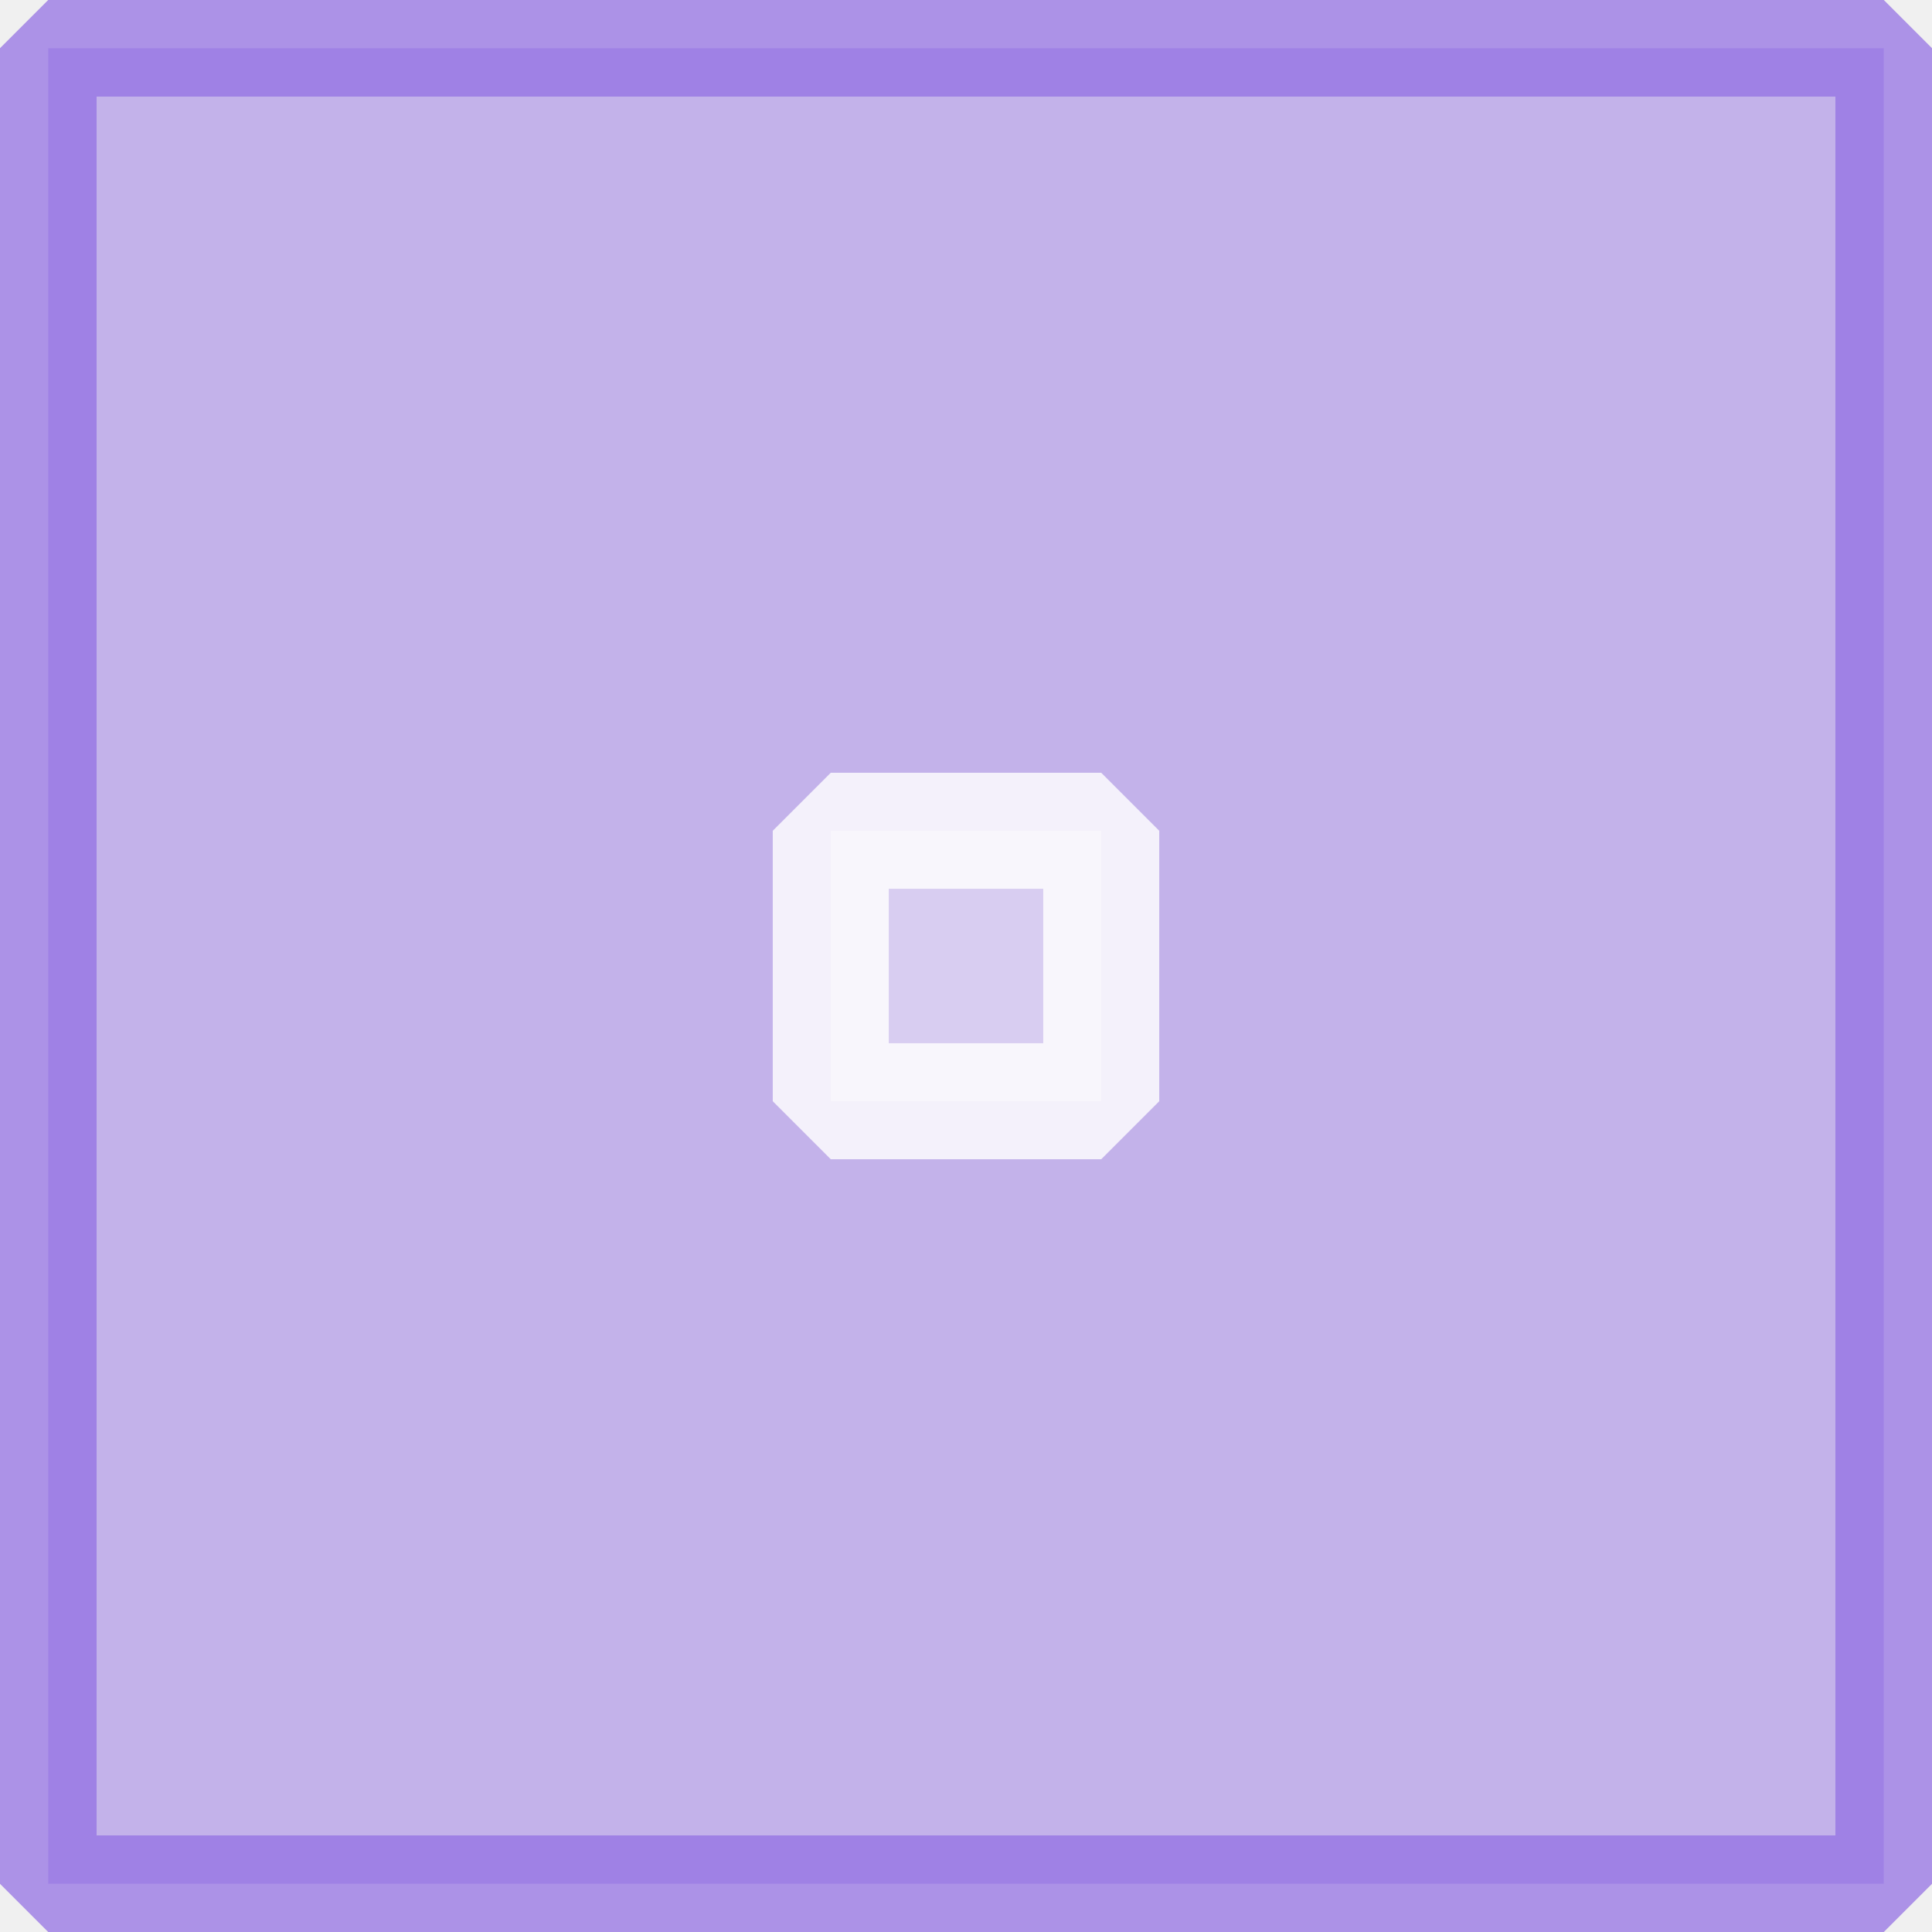
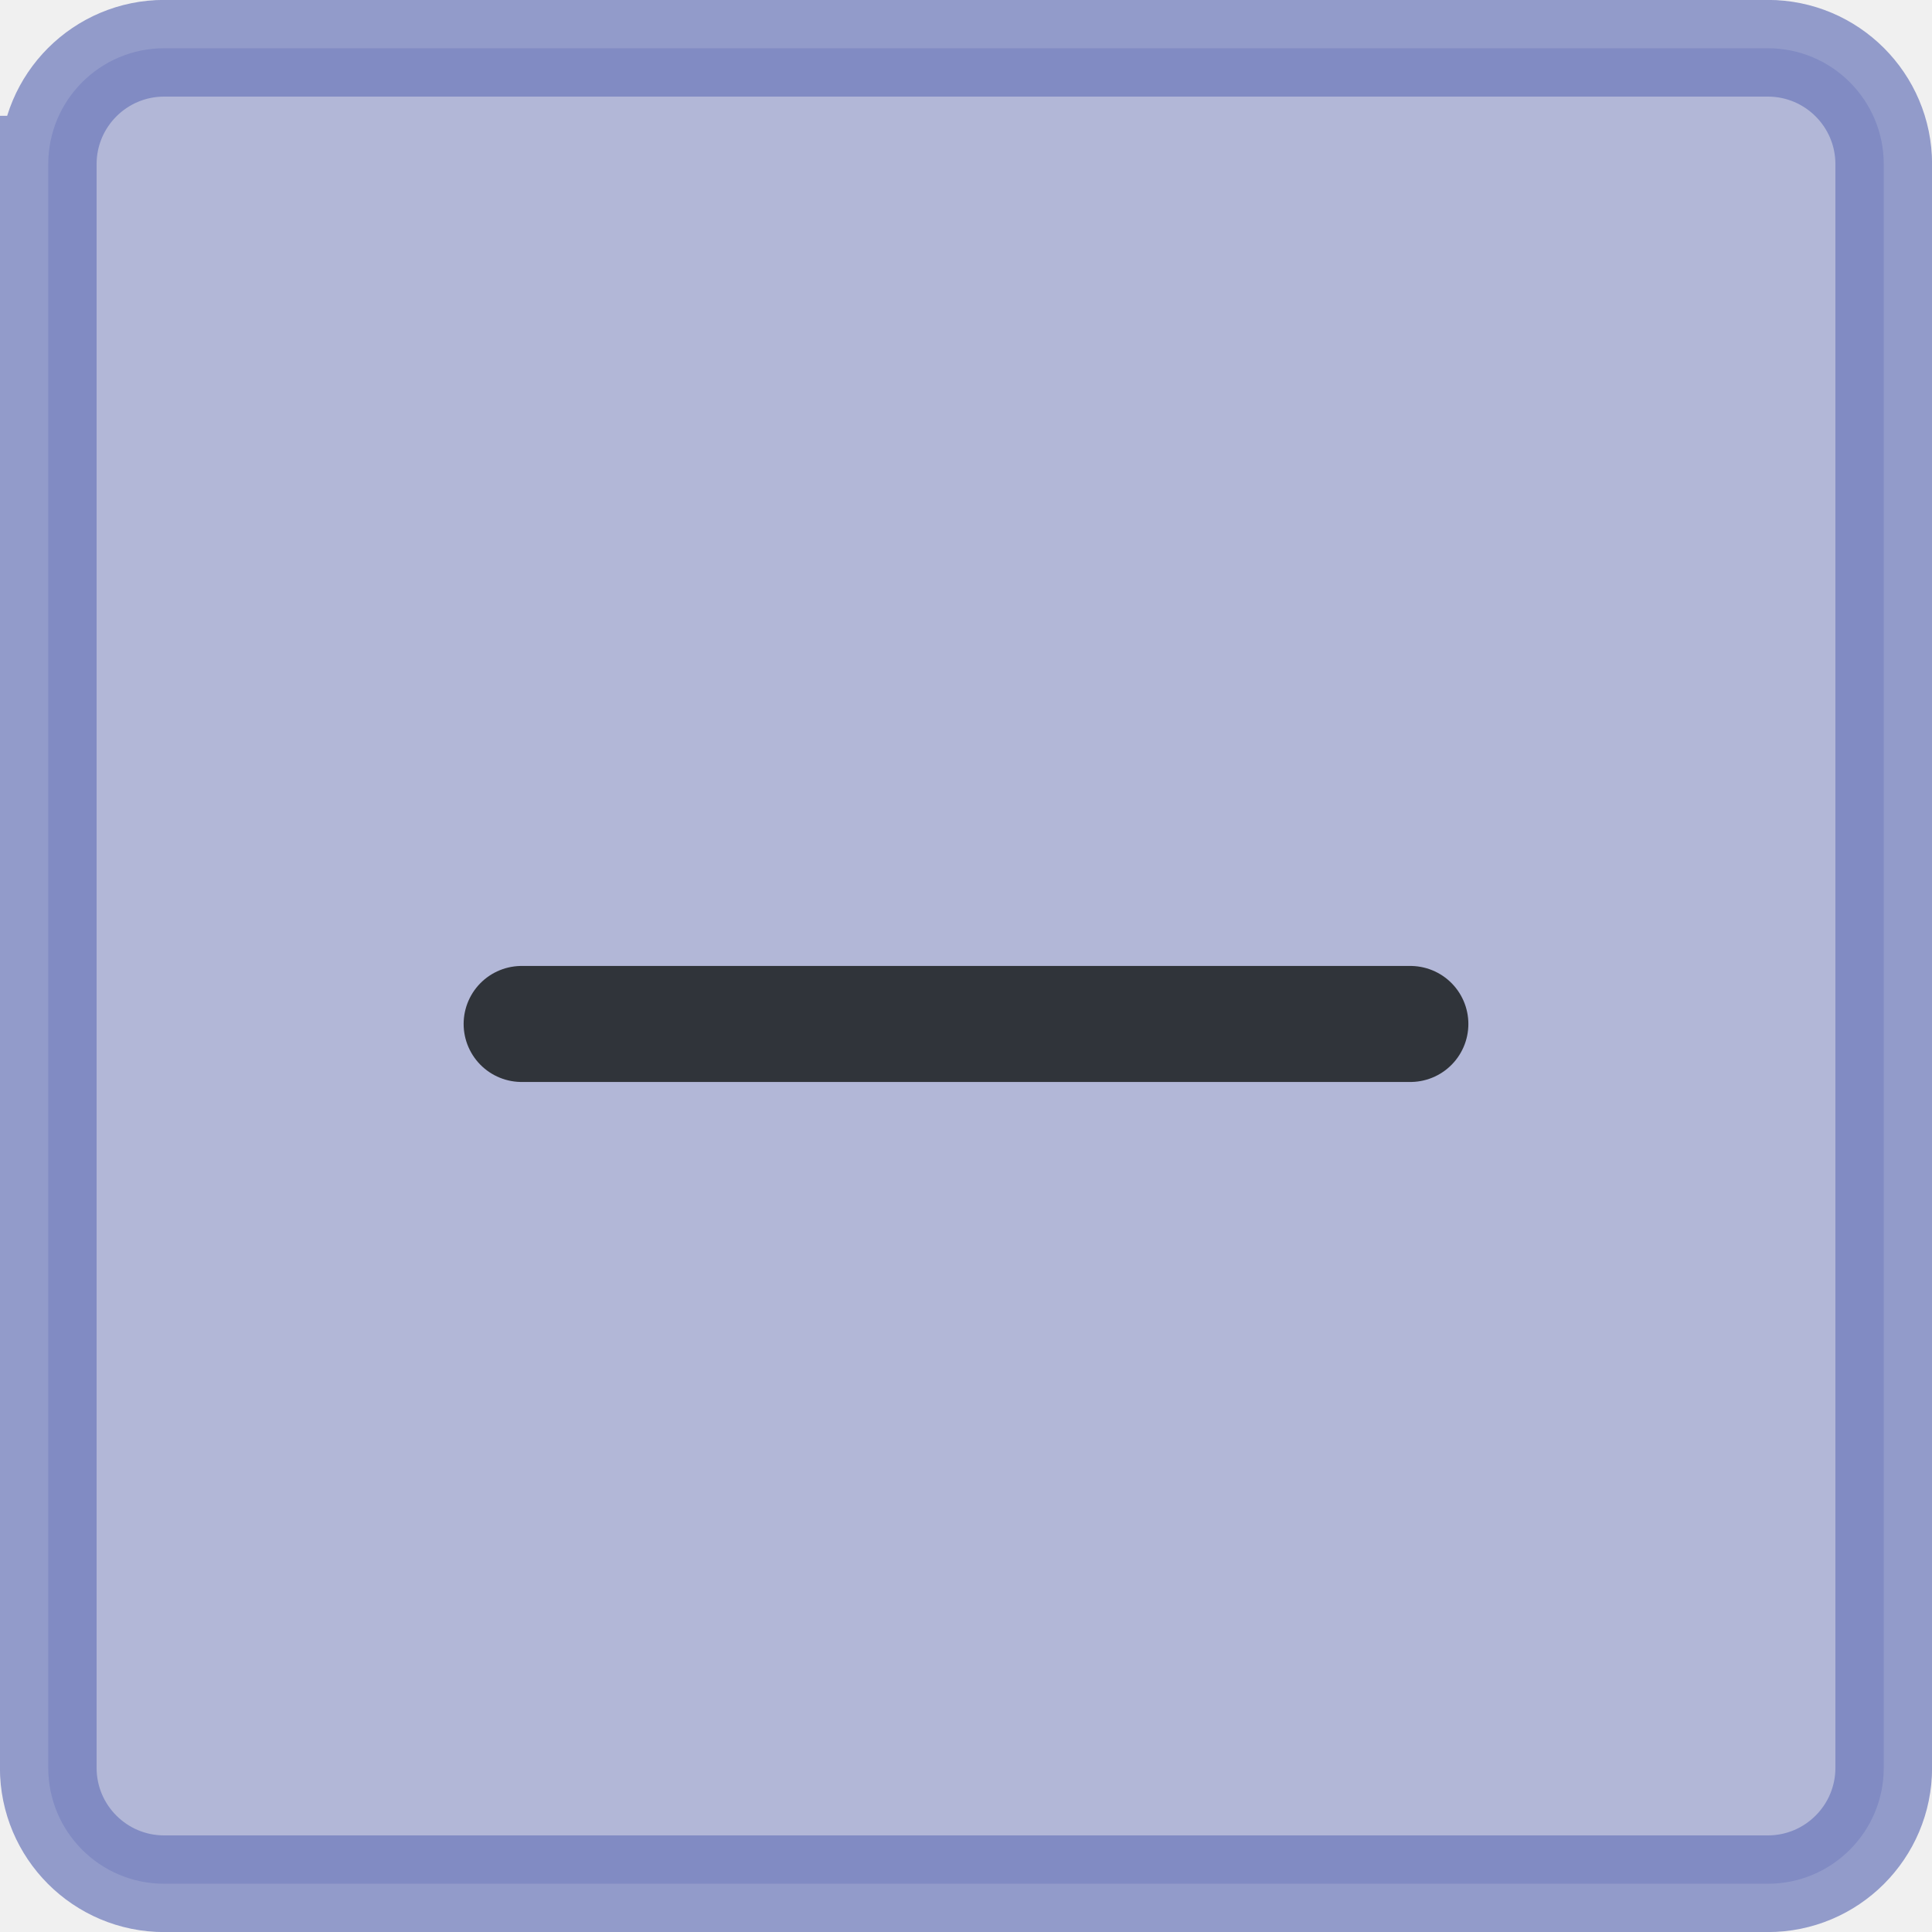
<svg xmlns="http://www.w3.org/2000/svg" viewBox="0 0 50 50" version="1.2" baseProfile="tiny">
  <defs>
</defs>
  <g fill="none" stroke="black" stroke-width="1" fill-rule="evenodd" stroke-linecap="square" stroke-linejoin="bevel">
    <g fill="none" stroke="#000000" stroke-opacity="1" stroke-width="1" stroke-linecap="square" stroke-linejoin="bevel" transform="matrix(1,0,0,1,0,0)" font-family="Noto Sans" font-size="10" font-weight="400" font-style="normal">
</g>
-     <g fill="#926ee4" fill-opacity="0.48" stroke="#926ee4" stroke-opacity="0.72" stroke-width="2.502" stroke-linecap="square" stroke-linejoin="bevel" transform="matrix(1,0,0,1,2.5,2.5)" font-family="Noto Sans" font-size="10" font-weight="400" font-style="normal">
-       <rect x="-1.251" y="-1.251" width="47.502" height="47.502" />
+     <g fill="#6e7abc" fill-opacity="0.48" stroke="#6e7abc" stroke-opacity="0.72" stroke-width="2.502" stroke-linecap="square" stroke-linejoin="bevel" transform="matrix(1,0,0,1,2.5,2.5)" font-family="Noto Sans" font-size="10" font-weight="400" font-style="normal">
+       <path vector-effect="none" fill-rule="evenodd" d="M-1.251,1.749 C-1.251,0.092 0.092,-1.251 1.749,-1.251 L43.251,-1.251 C44.908,-1.251 46.251,0.092 46.251,1.749 L46.251,43.251 C46.251,44.908 44.908,46.251 43.251,46.251 L1.749,46.251 C0.092,46.251 -1.251,44.908 -1.251,43.251 L-1.251,1.749" />
    </g>
    <g fill="none" stroke="#000000" stroke-opacity="1" stroke-width="1" stroke-linecap="square" stroke-linejoin="bevel" transform="matrix(1,0,0,1,0,0)" font-family="Noto Sans" font-size="10" font-weight="400" font-style="normal">
</g>
-     <g fill="none" stroke="#ffffff" stroke-opacity="1" stroke-width="1.001" stroke-linecap="square" stroke-linejoin="bevel" transform="matrix(2.5,0,0,2.5,2.5,2.5)" font-family="Noto Sans" font-size="10" font-weight="400" font-style="normal">
+     <g fill="none" stroke="#232629" stroke-opacity="1" stroke-width="1.001" stroke-linecap="square" stroke-linejoin="bevel" transform="matrix(2.5,0,0,2.5,2.5,2.5)" font-family="Noto Sans" font-size="10" font-weight="400" font-style="normal">
</g>
-     <g fill="none" stroke="#ffffff" stroke-opacity="1" stroke-width="1.001" stroke-linecap="round" stroke-linejoin="miter" stroke-miterlimit="2" transform="matrix(2.5,0,0,2.5,2.5,2.5)" font-family="Noto Sans" font-size="10" font-weight="400" font-style="normal">
- </g>
-     <g fill="none" stroke="#ffffff" stroke-opacity="1" stroke-width="1.001" stroke-linecap="round" stroke-linejoin="miter" stroke-miterlimit="2" transform="matrix(2.5,0,0,2.5,2.5,2.5)" font-family="Noto Sans" font-size="10" font-weight="400" font-style="normal">
- </g>
-     <g fill="#ffffff" fill-opacity="0.35" stroke="#ffffff" stroke-opacity="0.81" stroke-width="1.201" stroke-linecap="round" stroke-linejoin="bevel" transform="matrix(2.5,0,0,2.5,21.5,21.5)" font-family="Noto Sans" font-size="10" font-weight="400" font-style="normal">
-       <rect x="0" y="0" width="2.8" height="2.8" />
+     <g fill="none" stroke="#232629" stroke-opacity="0.9" stroke-width="1.201" stroke-linecap="round" stroke-linejoin="miter" stroke-miterlimit="2" transform="matrix(2.5,0,0,2.5,2.5,2.5)" font-family="Noto Sans" font-size="10" font-weight="400" font-style="normal">
+       <polyline fill="none" vector-effect="none" points="4.4,9.6 13.6,9.6 " />
    </g>
-     <g fill="none" stroke="#ffffff" stroke-opacity="1" stroke-width="1.001" stroke-linecap="square" stroke-linejoin="bevel" transform="matrix(2.5,0,0,2.5,2.5,2.5)" font-family="Noto Sans" font-size="10" font-weight="400" font-style="normal">
+     <g fill="none" stroke="#232629" stroke-opacity="1" stroke-width="1.001" stroke-linecap="square" stroke-linejoin="bevel" transform="matrix(2.5,0,0,2.5,2.5,2.5)" font-family="Noto Sans" font-size="10" font-weight="400" font-style="normal">
</g>
    <g fill="none" stroke="#000000" stroke-opacity="1" stroke-width="1" stroke-linecap="square" stroke-linejoin="bevel" transform="matrix(1,0,0,1,0,0)" font-family="Noto Sans" font-size="10" font-weight="400" font-style="normal">
</g>
  </g>
</svg>
